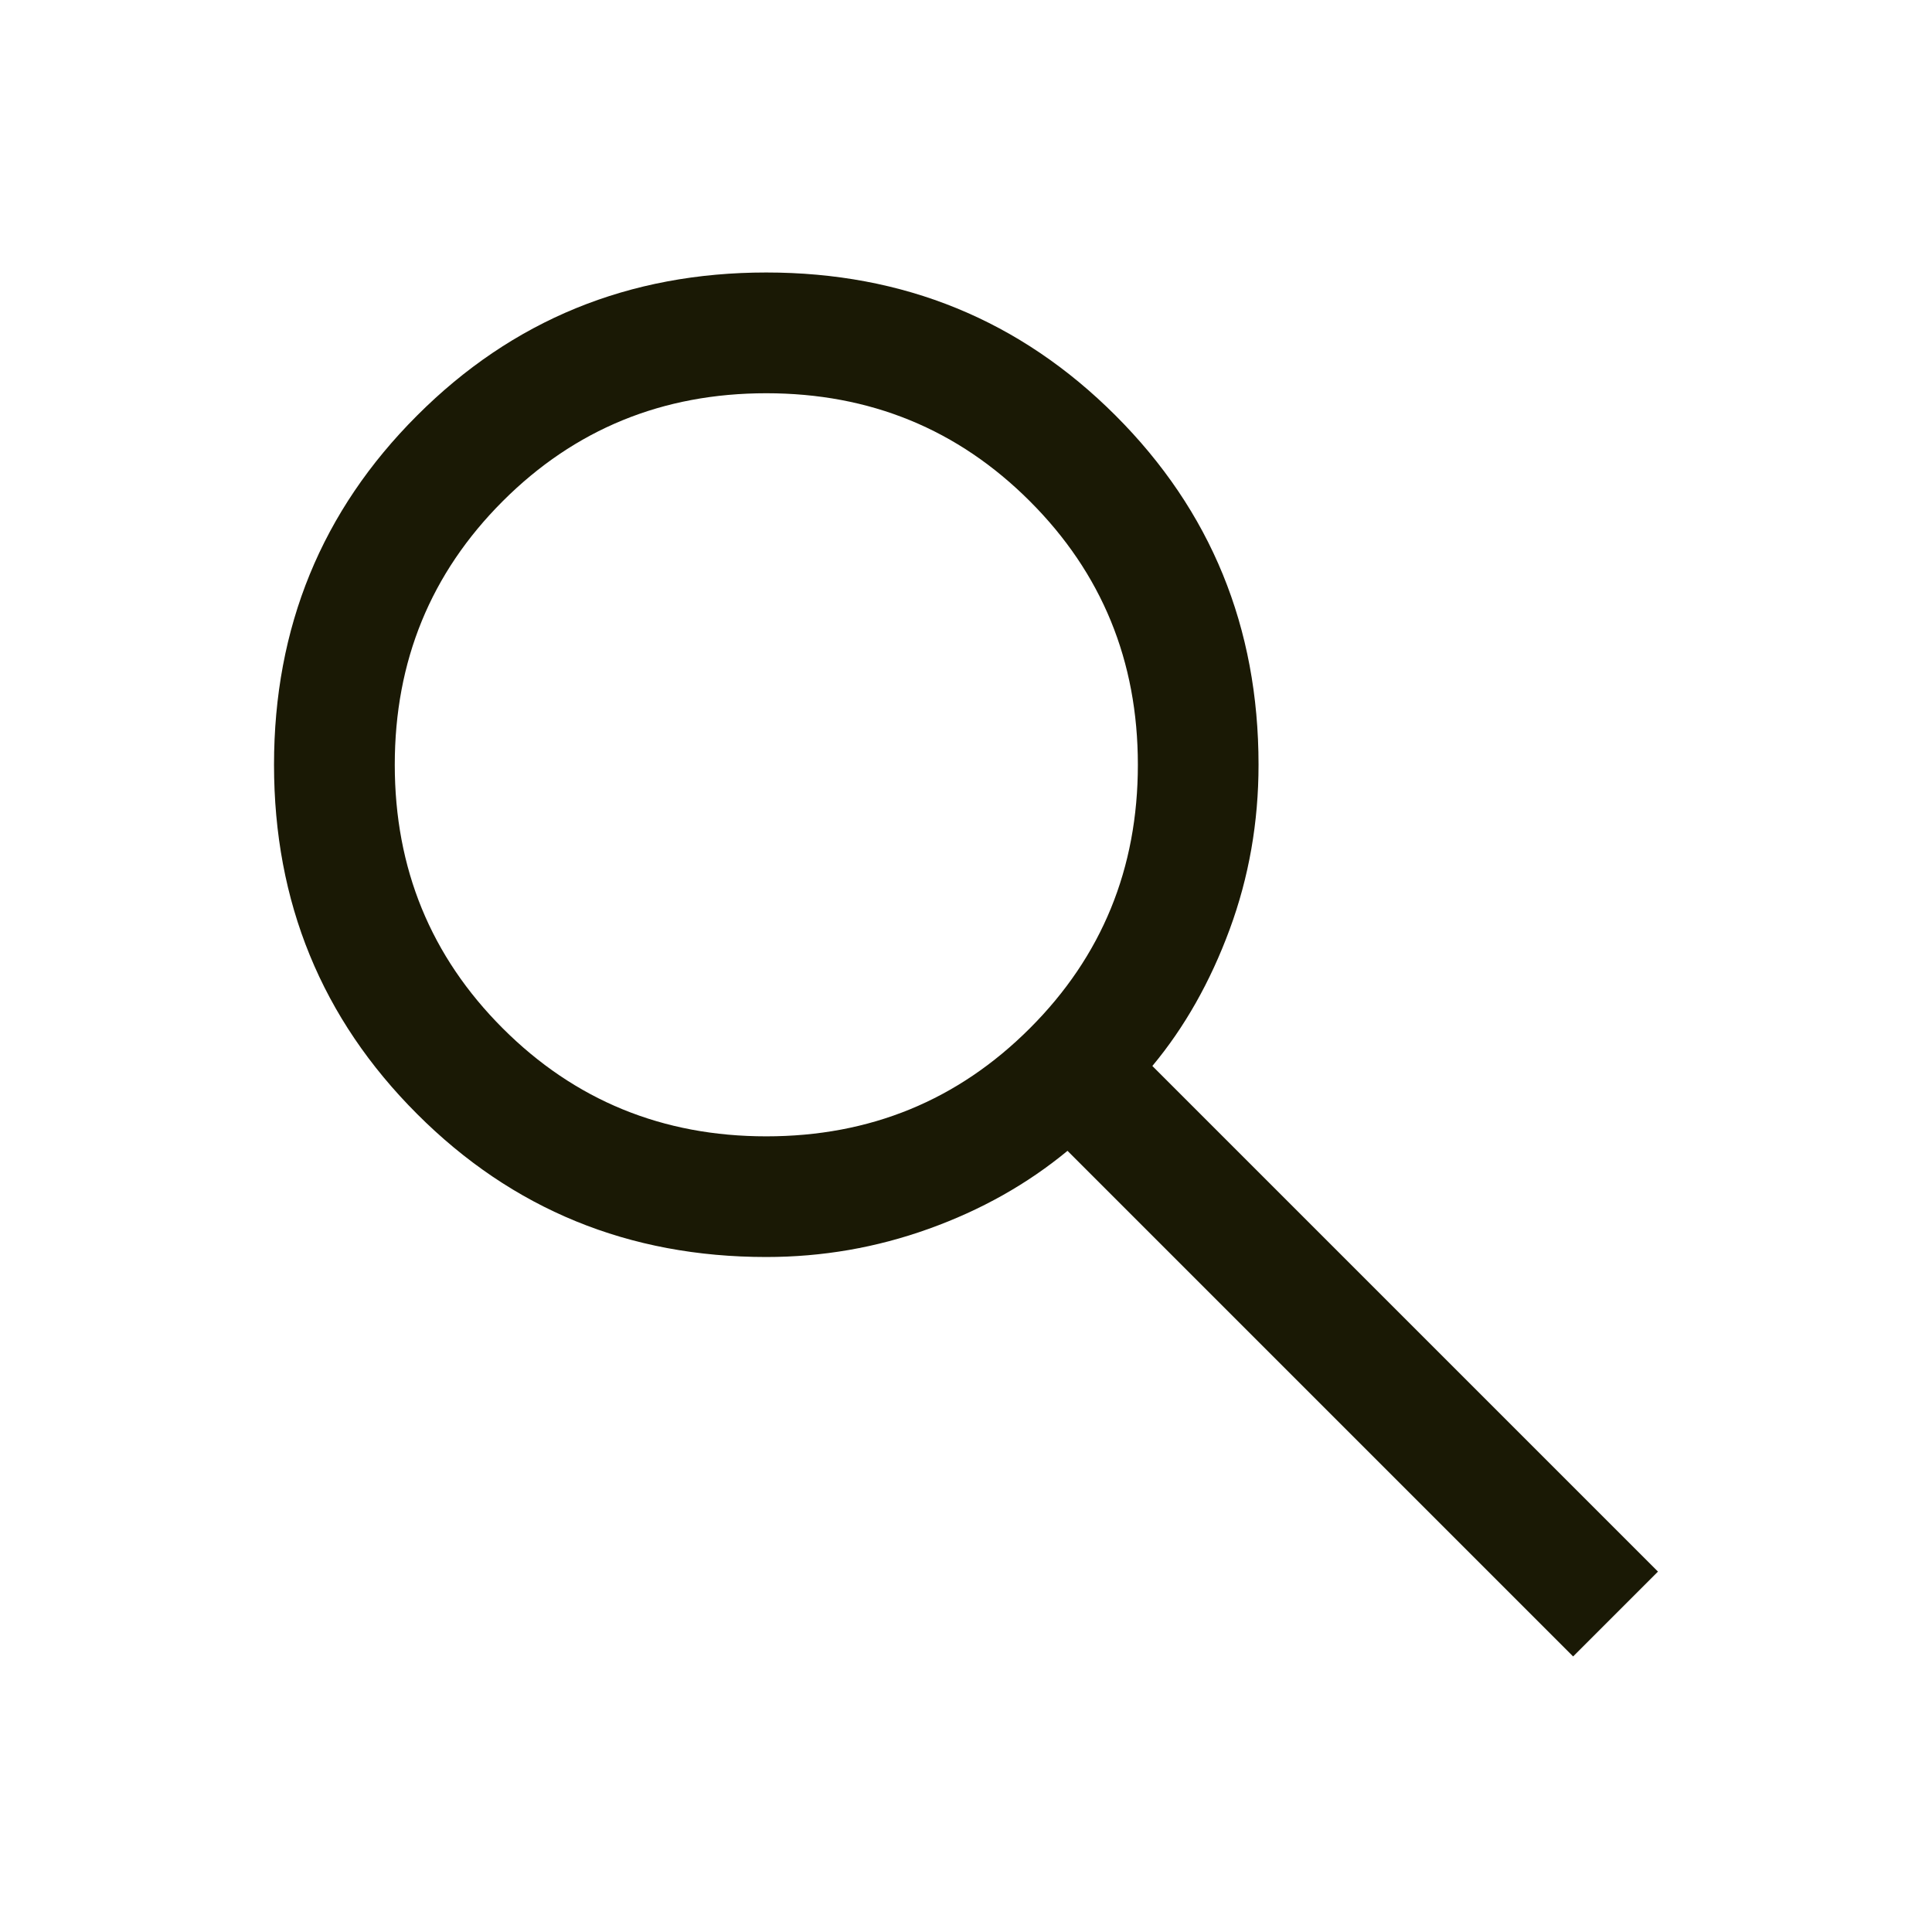
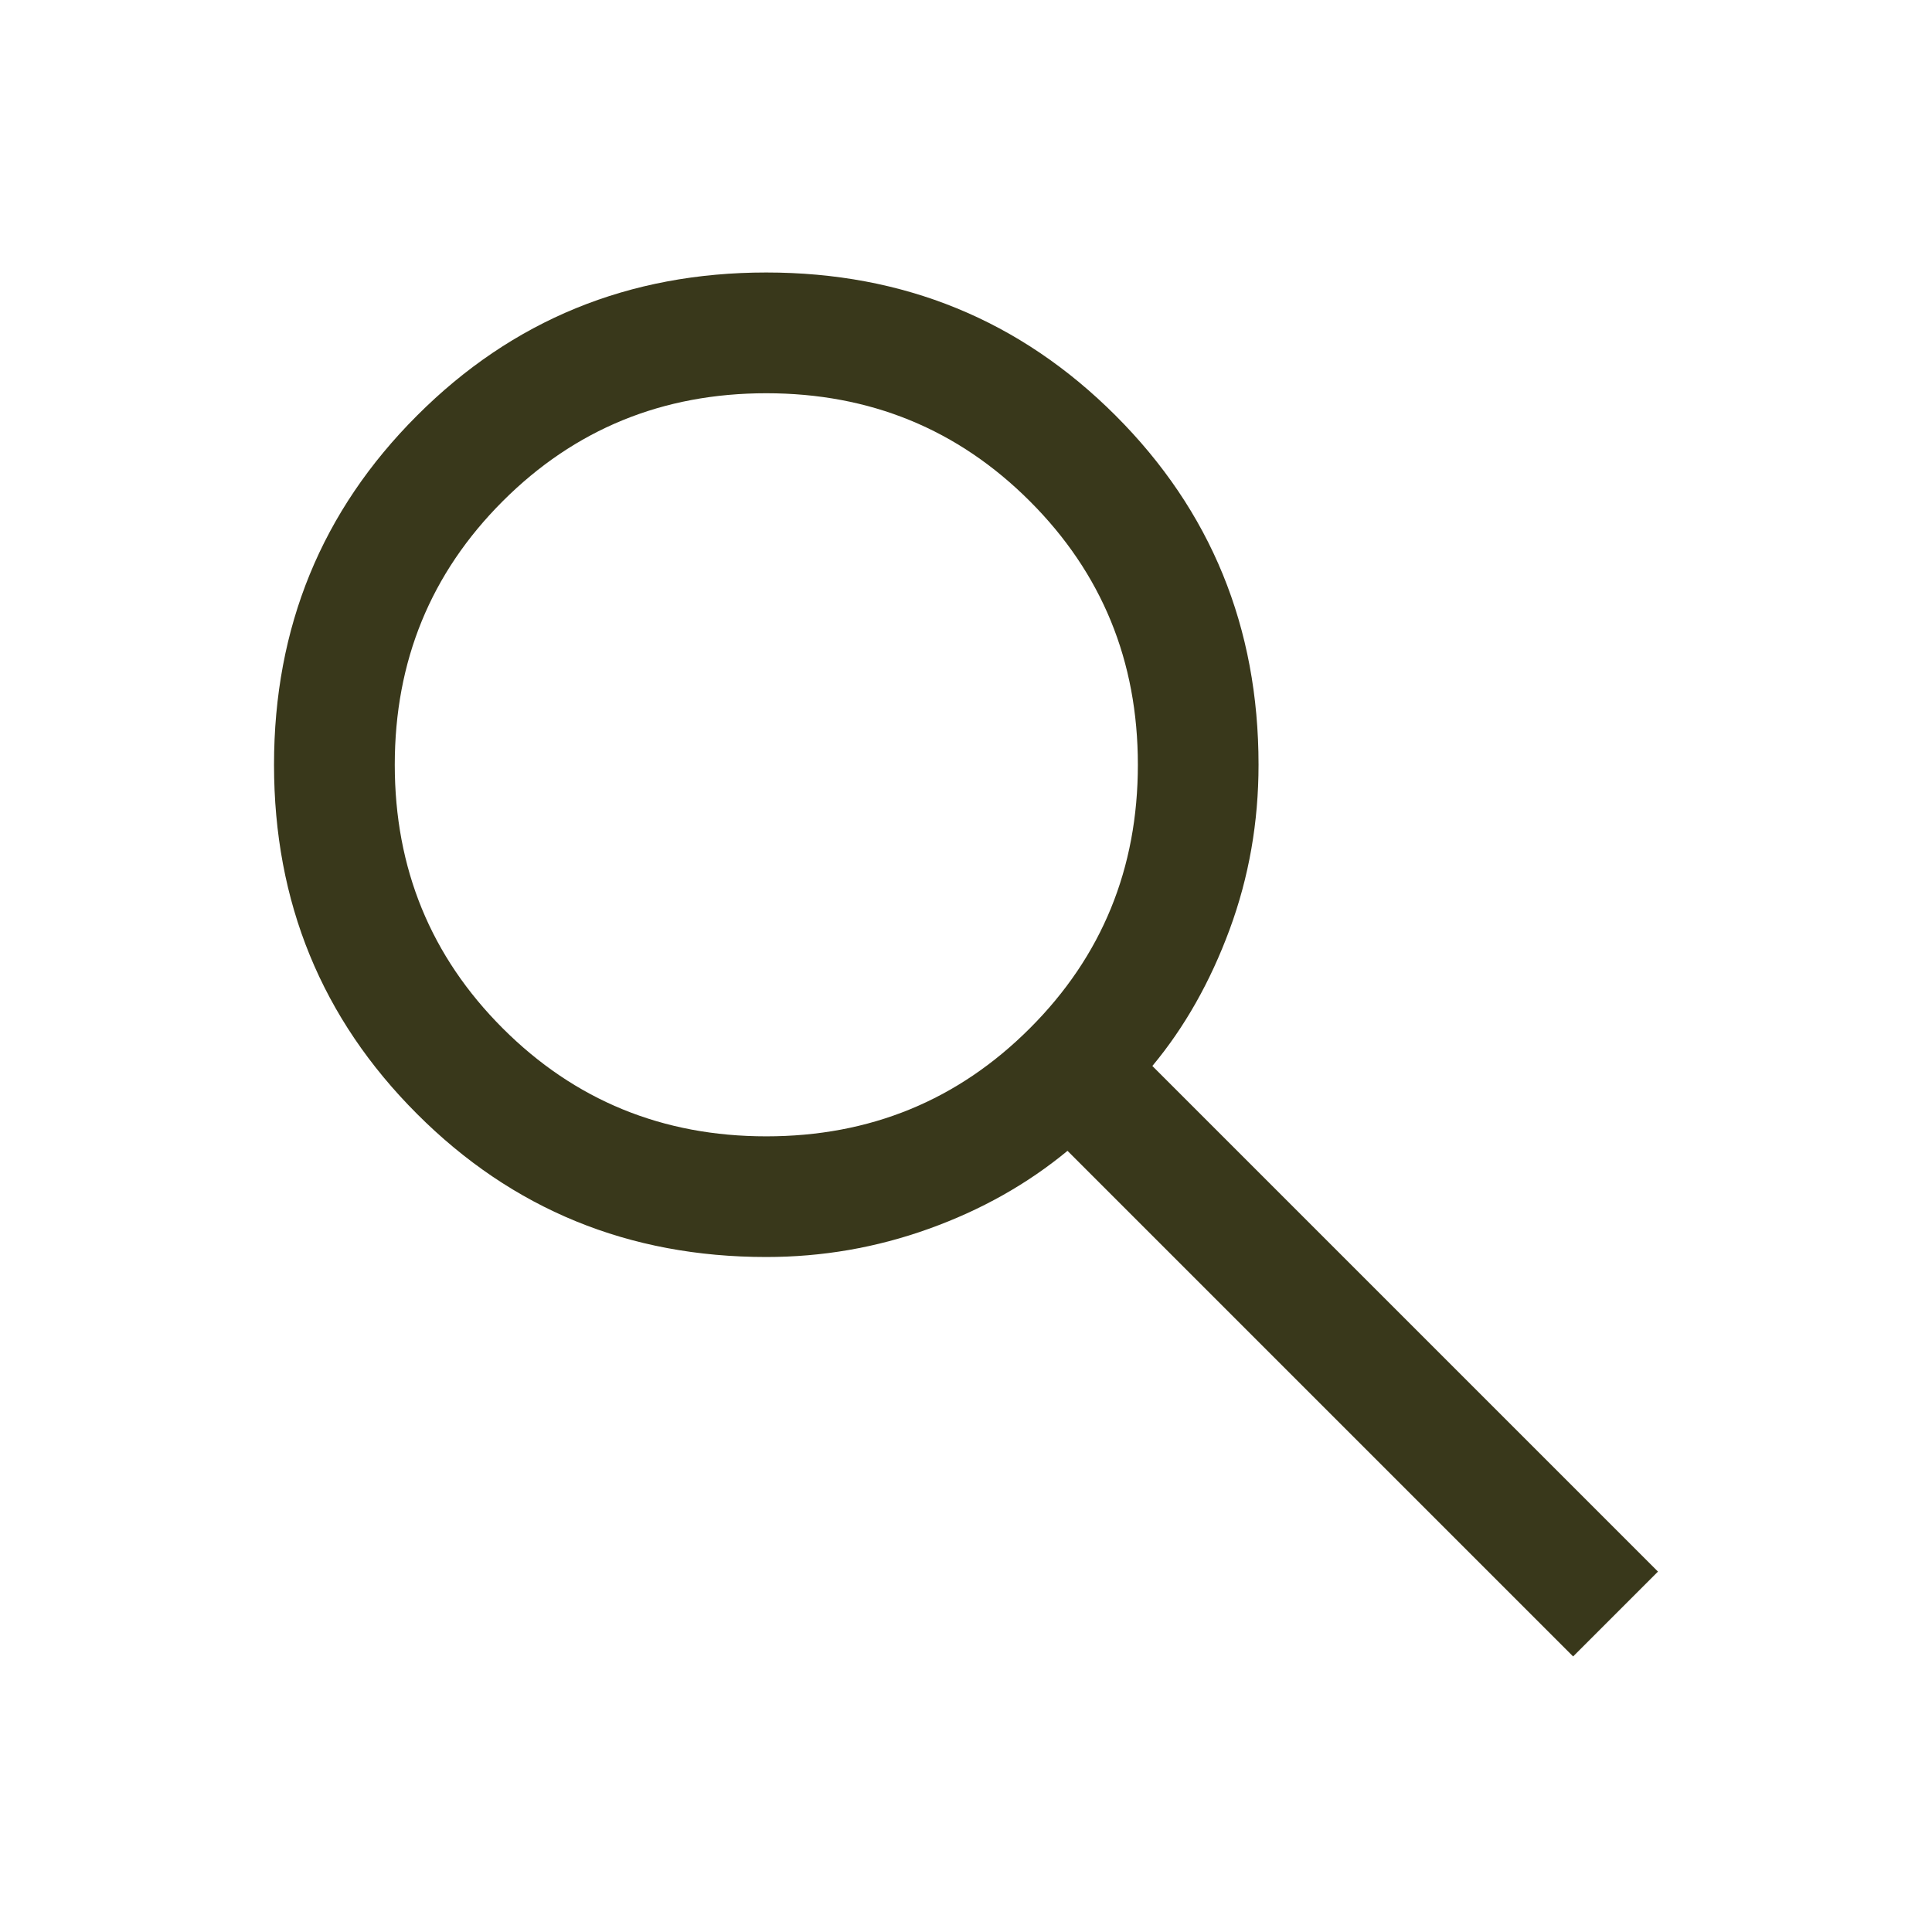
<svg xmlns="http://www.w3.org/2000/svg" width="100%" height="100%" overflow="visible" style="display: block;" viewBox="0 0 24 24" fill="none">
  <g id="search">
    <mask id="mask0_0_105" style="mask-type:alpha" maskUnits="userSpaceOnUse" x="0" y="0" width="24" height="24">
-       <rect id="Bounding box" width="24" height="24" fill="#1A1905" />
+       <rect id="Bounding box" width="24" height="24" fill="#39381B" />
    </mask>
    <g mask="url(#mask0_0_105)">
-       <path id="search_2" d="M19.542 20.577L13.261 14.296C12.761 14.709 12.187 15.032 11.537 15.265C10.886 15.499 10.214 15.615 9.519 15.615C7.812 15.615 6.365 15.023 5.181 13.838C3.996 12.654 3.404 11.208 3.404 9.5C3.404 7.792 3.996 6.346 5.181 5.162C6.365 3.977 7.812 3.385 9.519 3.385C11.227 3.385 12.673 3.977 13.858 5.162C15.042 6.346 15.634 7.792 15.634 9.5C15.634 10.214 15.515 10.896 15.275 11.546C15.035 12.196 14.715 12.762 14.315 13.242L20.596 19.523L19.542 20.577ZM9.519 14.116C10.808 14.116 11.899 13.668 12.793 12.774C13.688 11.88 14.135 10.789 14.135 9.5C14.135 8.211 13.688 7.12 12.793 6.226C11.899 5.332 10.808 4.885 9.519 4.885C8.231 4.885 7.139 5.332 6.245 6.226C5.351 7.12 4.904 8.211 4.904 9.5C4.904 10.789 5.351 11.88 6.245 12.774C7.139 13.668 8.231 14.116 9.519 14.116Z" fill="#1A1905" />
+       <path id="search_2" d="M19.542 20.577L13.261 14.296C12.761 14.709 12.187 15.032 11.537 15.265C10.886 15.499 10.214 15.615 9.519 15.615C7.812 15.615 6.365 15.023 5.181 13.838C3.996 12.654 3.404 11.208 3.404 9.5C3.404 7.792 3.996 6.346 5.181 5.162C6.365 3.977 7.812 3.385 9.519 3.385C11.227 3.385 12.673 3.977 13.858 5.162C15.042 6.346 15.634 7.792 15.634 9.5C15.634 10.214 15.515 10.896 15.275 11.546C15.035 12.196 14.715 12.762 14.315 13.242L20.596 19.523L19.542 20.577ZM9.519 14.116C10.808 14.116 11.899 13.668 12.793 12.774C13.688 11.88 14.135 10.789 14.135 9.5C14.135 8.211 13.688 7.12 12.793 6.226C11.899 5.332 10.808 4.885 9.519 4.885C8.231 4.885 7.139 5.332 6.245 6.226C5.351 7.12 4.904 8.211 4.904 9.5C4.904 10.789 5.351 11.88 6.245 12.774C7.139 13.668 8.231 14.116 9.519 14.116Z" fill="#39381B" />
    </g>
  </g>
</svg>
